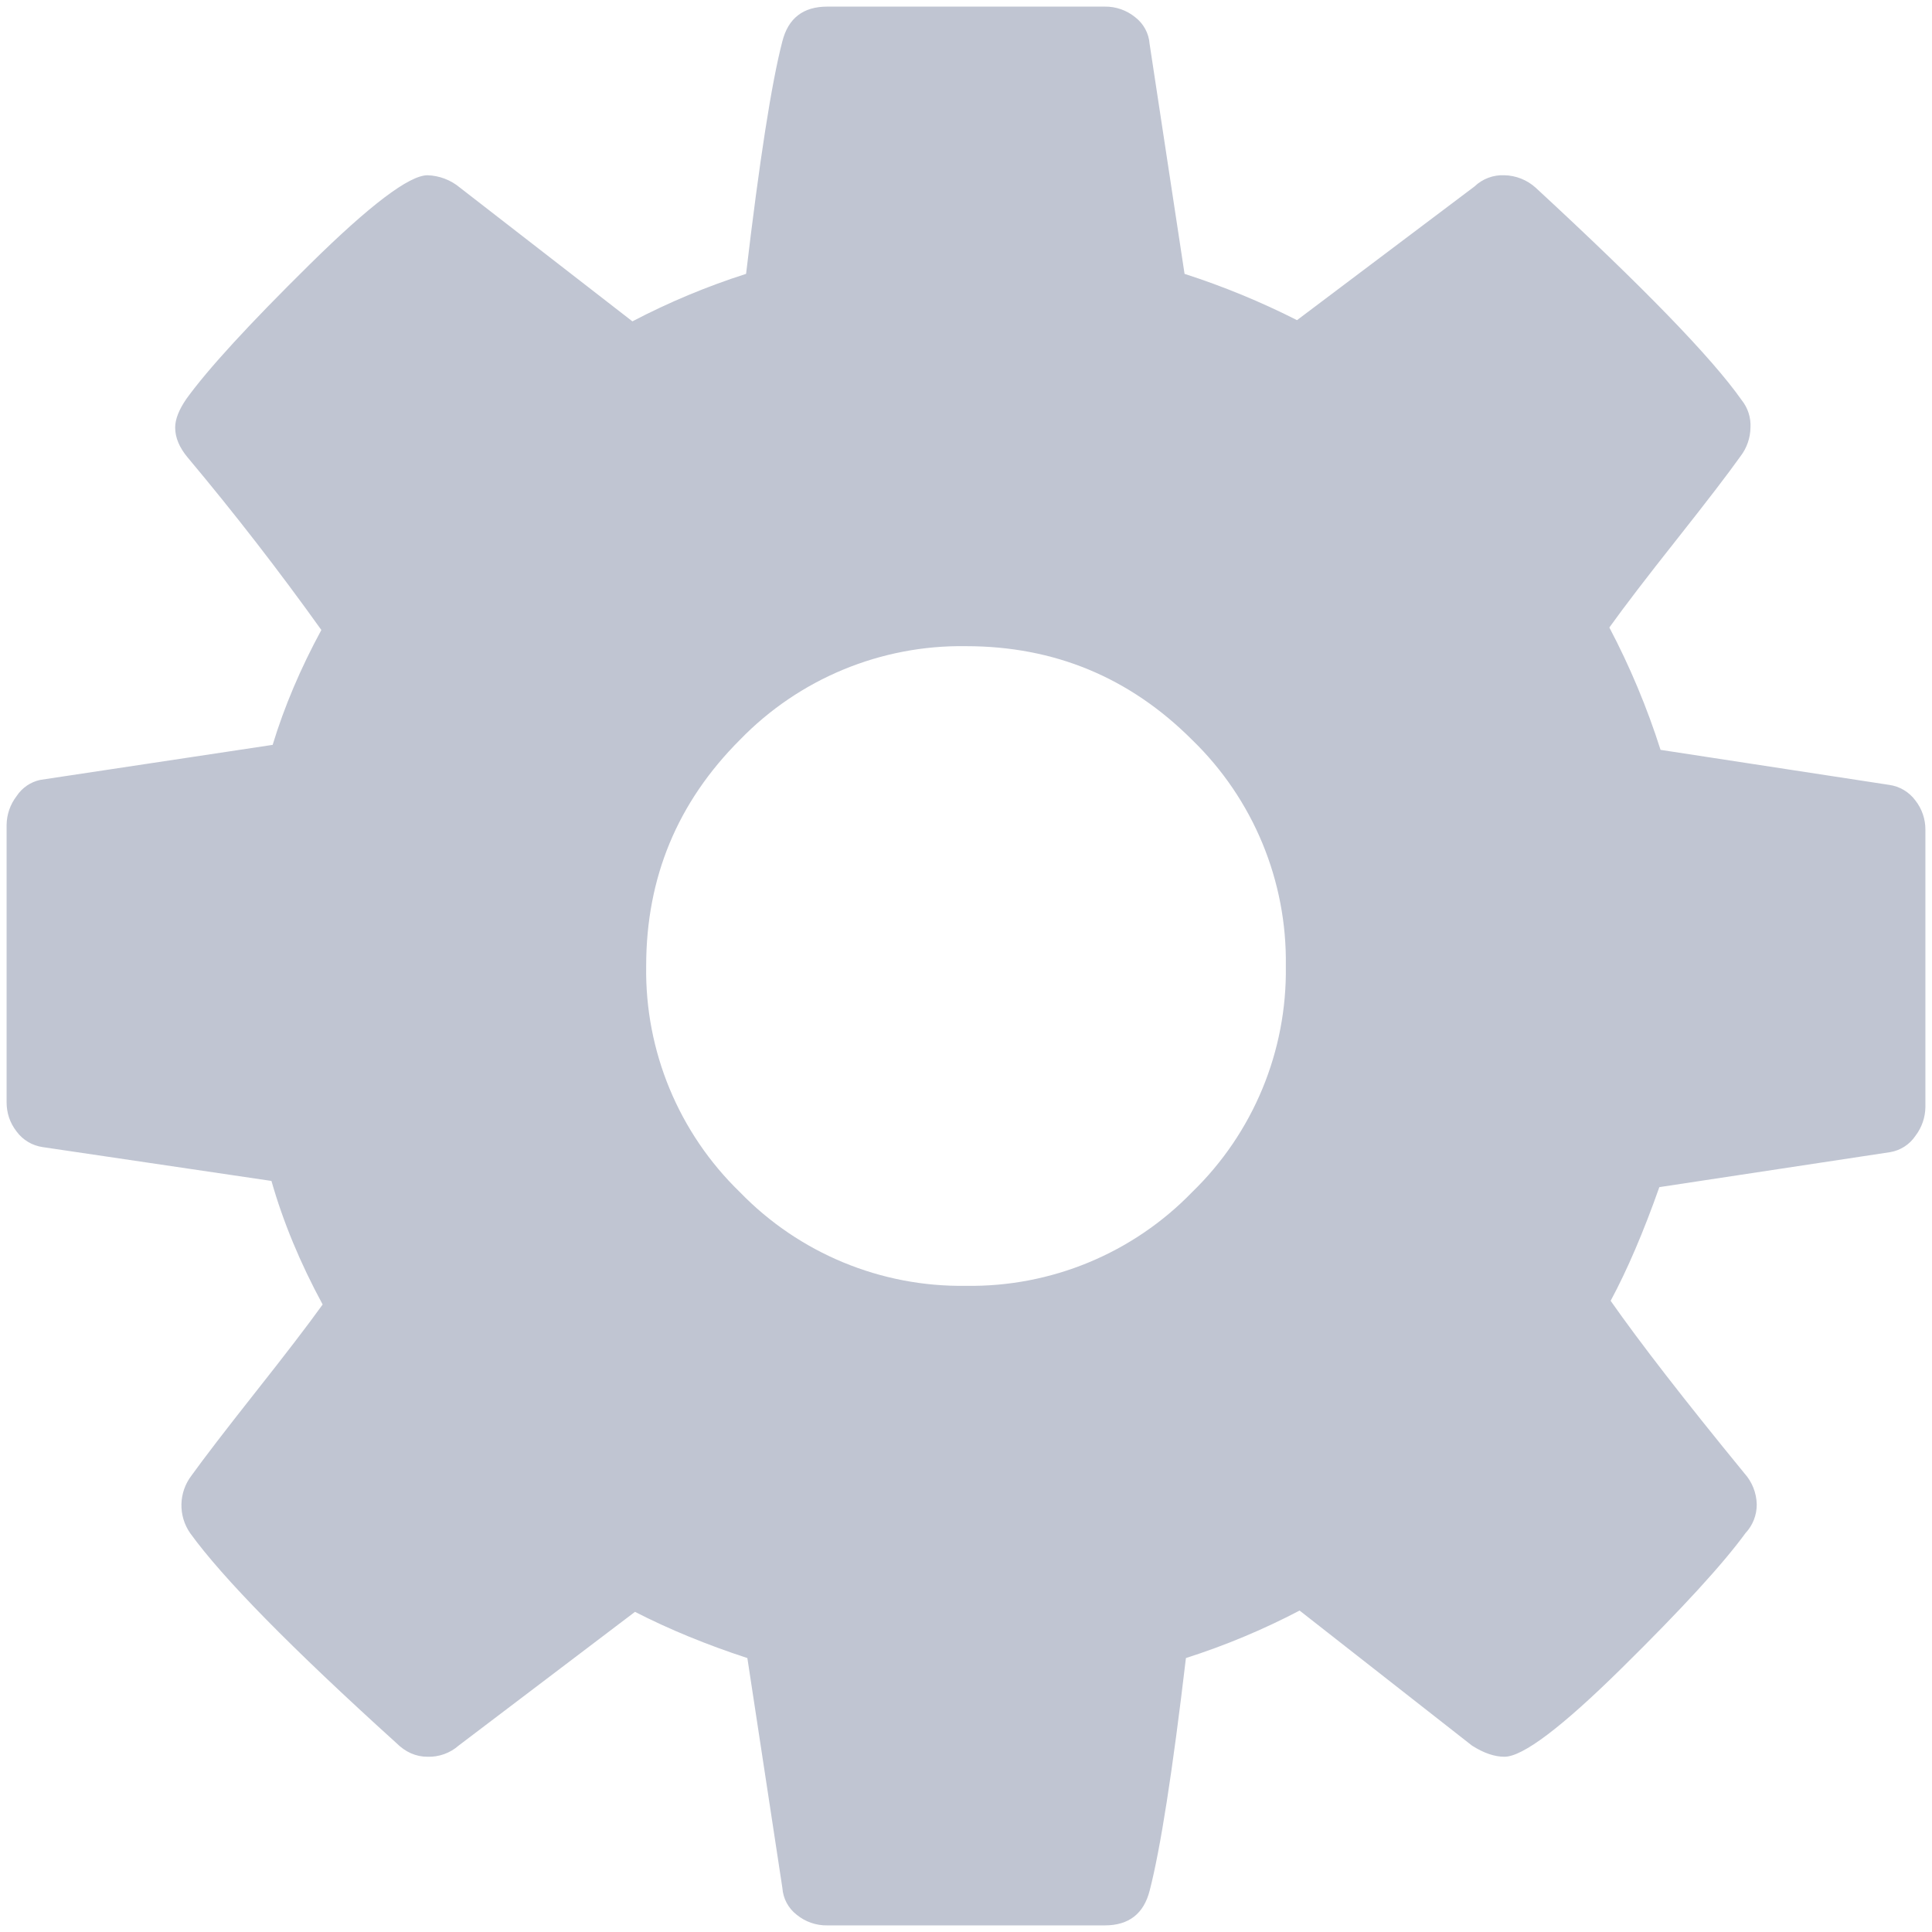
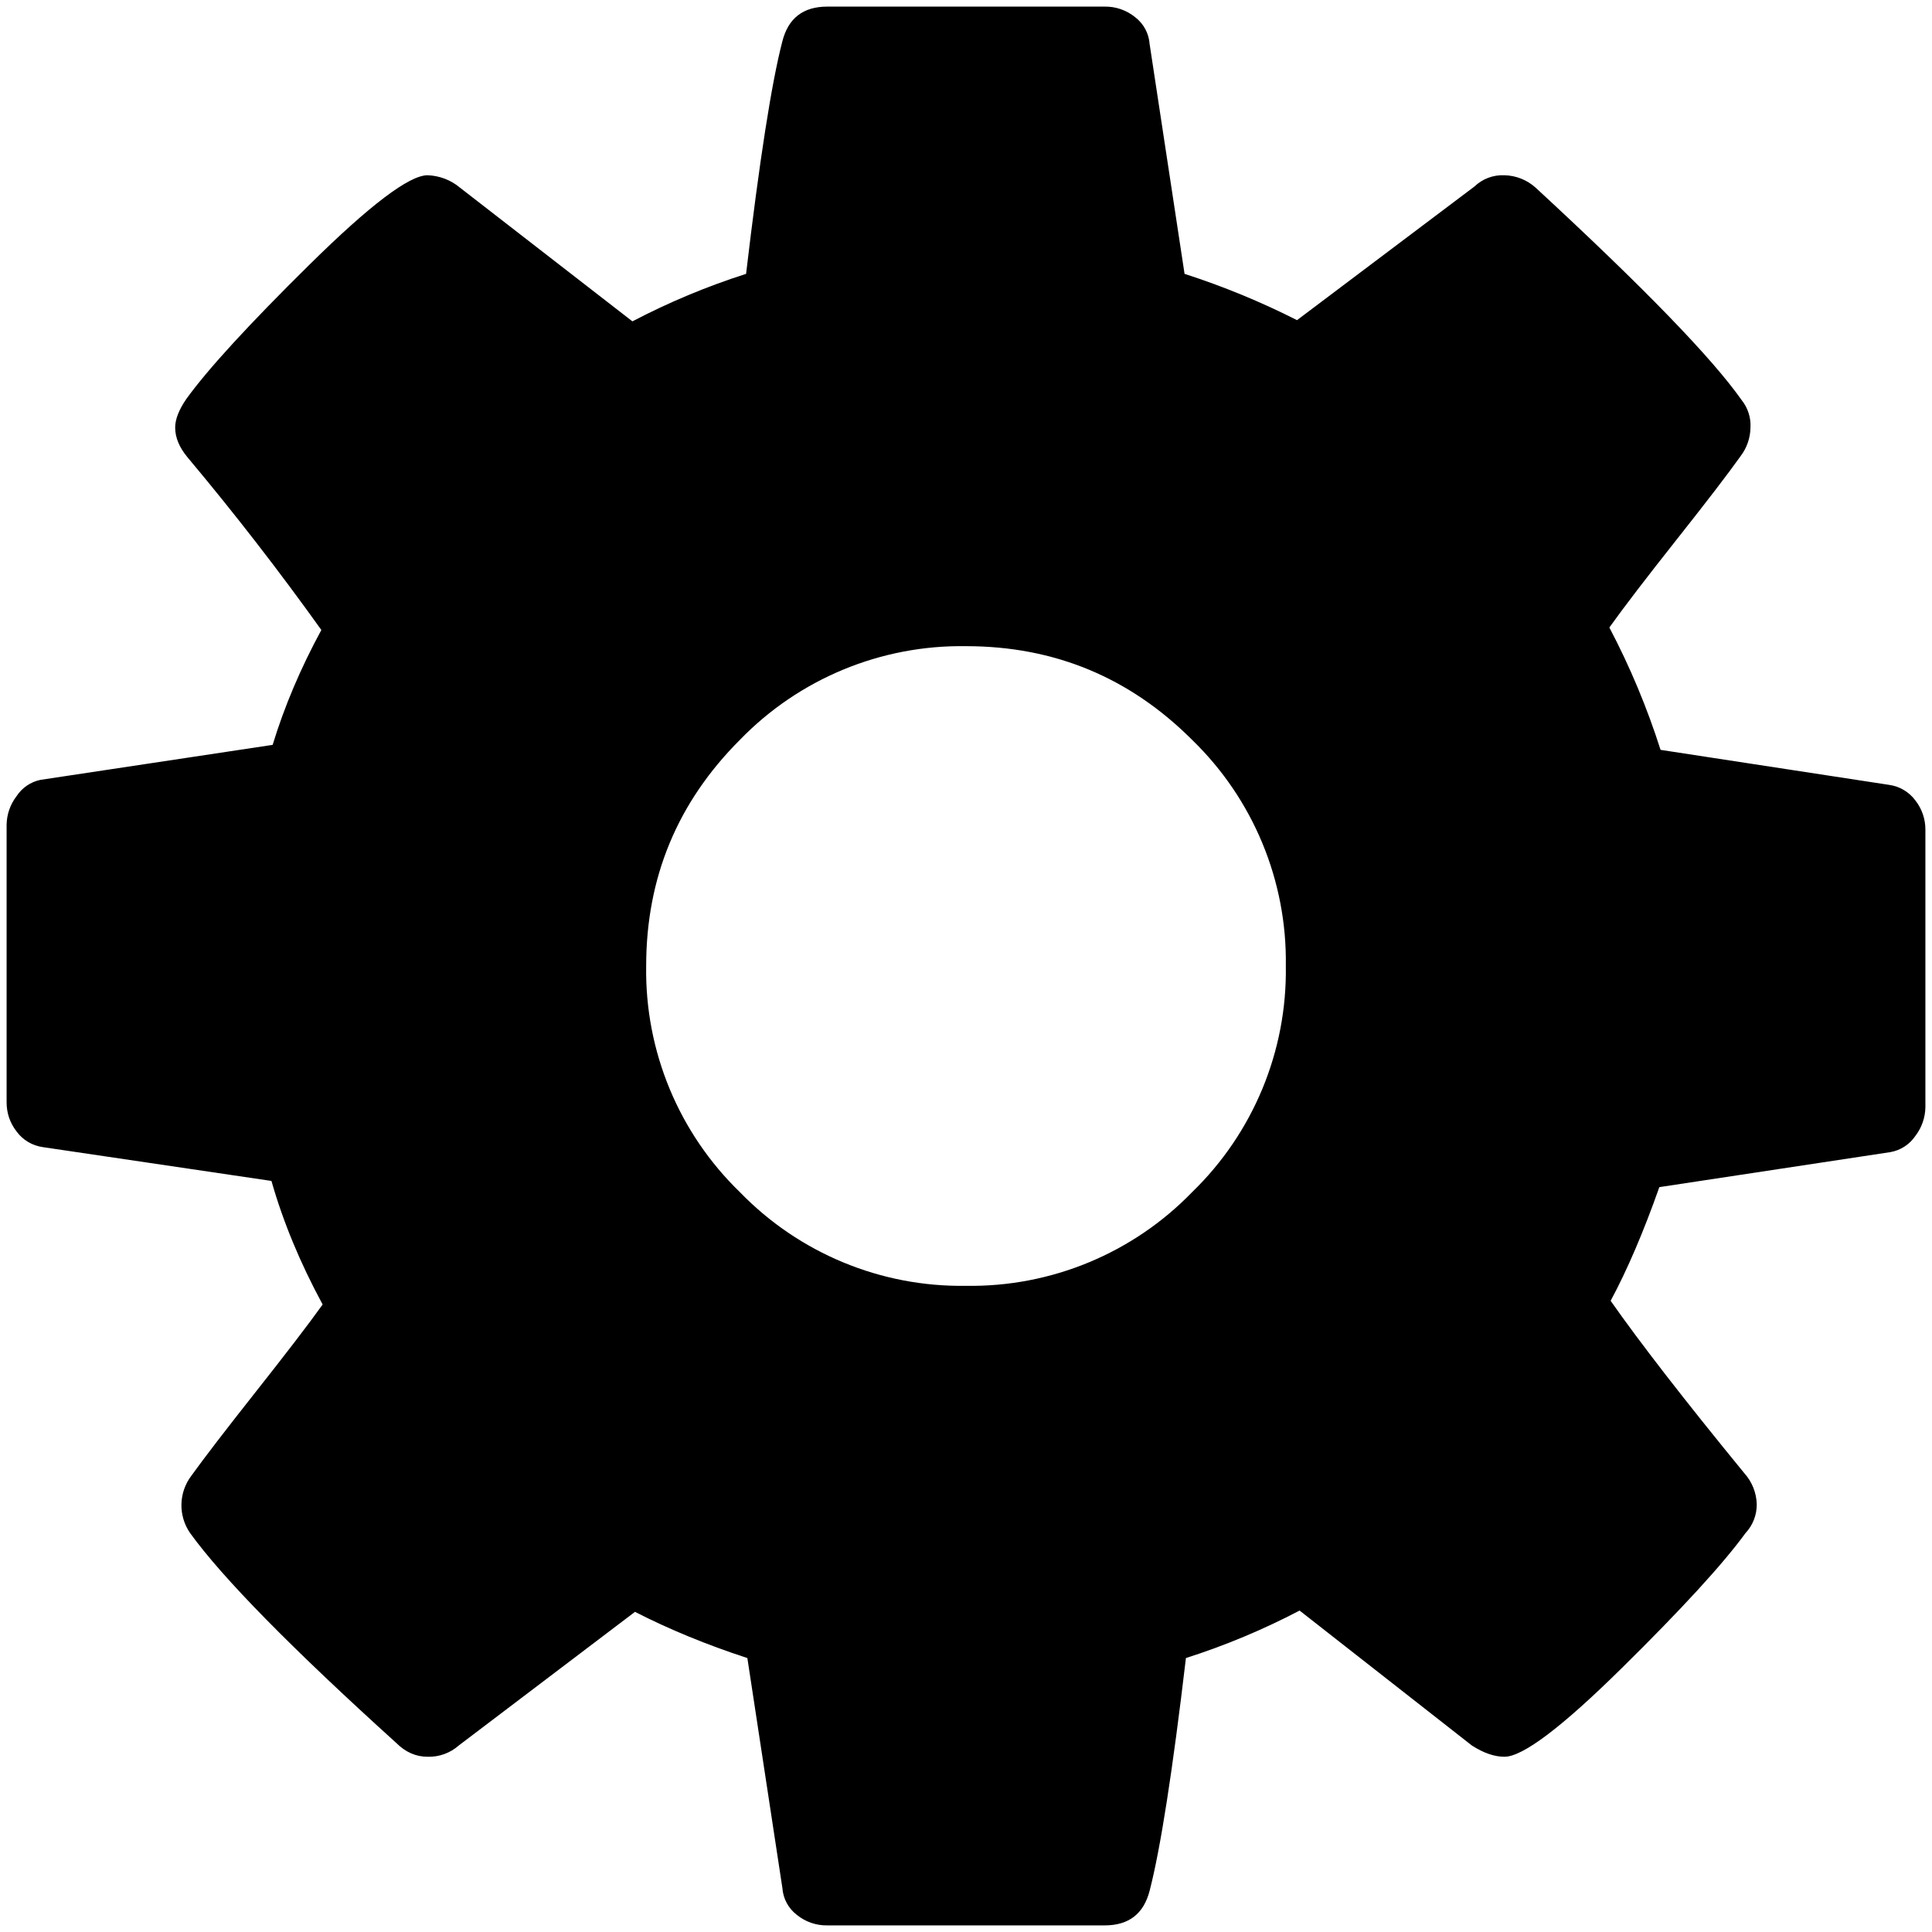
<svg xmlns="http://www.w3.org/2000/svg" width="24" height="24" viewBox="0 0 24 24">
-   <path fill="#C0C5D2" fill-rule="evenodd" d="M23.794 9.944a.489.489 0 0 0-.326-.194l-2.84-.435a9.36 9.36 0 0 0-.636-1.52c.186-.26.465-.624.838-1.095.372-.47.636-.814.791-1.032a.598.598 0 0 0 .124-.357.5.5 0 0 0-.109-.34c-.372-.529-1.226-1.408-2.56-2.64a.599.599 0 0 0-.388-.154.504.504 0 0 0-.372.14l-2.204 1.66a9.597 9.597 0 0 0-1.397-.575L14.281.547a.46.46 0 0 0-.179-.333.586.586 0 0 0-.38-.132h-3.445c-.3 0-.486.144-.559.434-.134.517-.284 1.48-.45 2.886a8.882 8.882 0 0 0-1.412.59l-2.141-1.66a.66.66 0 0 0-.404-.155c-.227 0-.716.37-1.466 1.11-.75.74-1.26 1.295-1.529 1.667-.093.135-.14.254-.14.357 0 .125.052.249.156.373a35.332 35.332 0 0 1 1.66 2.142c-.258.475-.46.951-.605 1.427l-2.886.435a.468.468 0 0 0-.295.202.597.597 0 0 0-.124.356v3.445c0 .135.04.256.124.365a.489.489 0 0 0 .326.194l2.84.42c.144.506.356 1.018.636 1.535-.186.259-.466.624-.838 1.094-.372.471-.636.815-.792 1.032a.607.607 0 0 0-.016.714c.404.559 1.258 1.428 2.561 2.607.114.114.244.171.388.171a.559.559 0 0 0 .388-.14l2.189-1.66c.424.217.89.409 1.396.574l.435 2.856a.46.46 0 0 0 .178.333.585.585 0 0 0 .38.132h3.446c.3 0 .486-.145.559-.434.134-.518.284-1.48.45-2.887a8.857 8.857 0 0 0 1.412-.59l2.141 1.677c.145.093.28.139.404.139.227 0 .713-.367 1.458-1.102.745-.734 1.257-1.293 1.536-1.676a.517.517 0 0 0 .14-.357.599.599 0 0 0-.155-.388c-.745-.91-1.298-1.624-1.66-2.141.206-.383.408-.854.605-1.412l2.87-.435a.473.473 0 0 0 .311-.202.6.6 0 0 0 .124-.357v-3.445a.584.584 0 0 0-.124-.364zm-8.985 4.865A3.827 3.827 0 0 1 12 15.973a3.828 3.828 0 0 1-2.809-1.164A3.827 3.827 0 0 1 8.027 12c0-1.097.388-2.033 1.164-2.809A3.828 3.828 0 0 1 12 8.027c1.097 0 2.033.388 2.809 1.164A3.828 3.828 0 0 1 15.973 12a3.827 3.827 0 0 1-1.164 2.809z" />
+   <path fill-rule="evenodd" d="M23.794 9.944a.489.489 0 0 0-.326-.194l-2.84-.435a9.36 9.36 0 0 0-.636-1.52c.186-.26.465-.624.838-1.095.372-.47.636-.814.791-1.032a.598.598 0 0 0 .124-.357.5.5 0 0 0-.109-.34c-.372-.529-1.226-1.408-2.56-2.64a.599.599 0 0 0-.388-.154.504.504 0 0 0-.372.14l-2.204 1.66a9.597 9.597 0 0 0-1.397-.575L14.281.547a.46.46 0 0 0-.179-.333.586.586 0 0 0-.38-.132h-3.445c-.3 0-.486.144-.559.434-.134.517-.284 1.48-.45 2.886a8.882 8.882 0 0 0-1.412.59l-2.141-1.66a.66.66 0 0 0-.404-.155c-.227 0-.716.37-1.466 1.11-.75.74-1.26 1.295-1.529 1.667-.093.135-.14.254-.14.357 0 .125.052.249.156.373a35.332 35.332 0 0 1 1.66 2.142c-.258.475-.46.951-.605 1.427l-2.886.435a.468.468 0 0 0-.295.202.597.597 0 0 0-.124.356v3.445c0 .135.04.256.124.365a.489.489 0 0 0 .326.194l2.84.42c.144.506.356 1.018.636 1.535-.186.259-.466.624-.838 1.094-.372.471-.636.815-.792 1.032a.607.607 0 0 0-.016.714c.404.559 1.258 1.428 2.561 2.607.114.114.244.171.388.171a.559.559 0 0 0 .388-.14l2.189-1.66c.424.217.89.409 1.396.574l.435 2.856a.46.46 0 0 0 .178.333.585.585 0 0 0 .38.132h3.446c.3 0 .486-.145.559-.434.134-.518.284-1.48.45-2.887a8.857 8.857 0 0 0 1.412-.59l2.141 1.677c.145.093.28.139.404.139.227 0 .713-.367 1.458-1.102.745-.734 1.257-1.293 1.536-1.676a.517.517 0 0 0 .14-.357.599.599 0 0 0-.155-.388c-.745-.91-1.298-1.624-1.66-2.141.206-.383.408-.854.605-1.412l2.87-.435a.473.473 0 0 0 .311-.202.6.6 0 0 0 .124-.357v-3.445a.584.584 0 0 0-.124-.364zm-8.985 4.865A3.827 3.827 0 0 1 12 15.973a3.828 3.828 0 0 1-2.809-1.164A3.827 3.827 0 0 1 8.027 12c0-1.097.388-2.033 1.164-2.809A3.828 3.828 0 0 1 12 8.027c1.097 0 2.033.388 2.809 1.164A3.828 3.828 0 0 1 15.973 12a3.827 3.827 0 0 1-1.164 2.809z" />
</svg>
